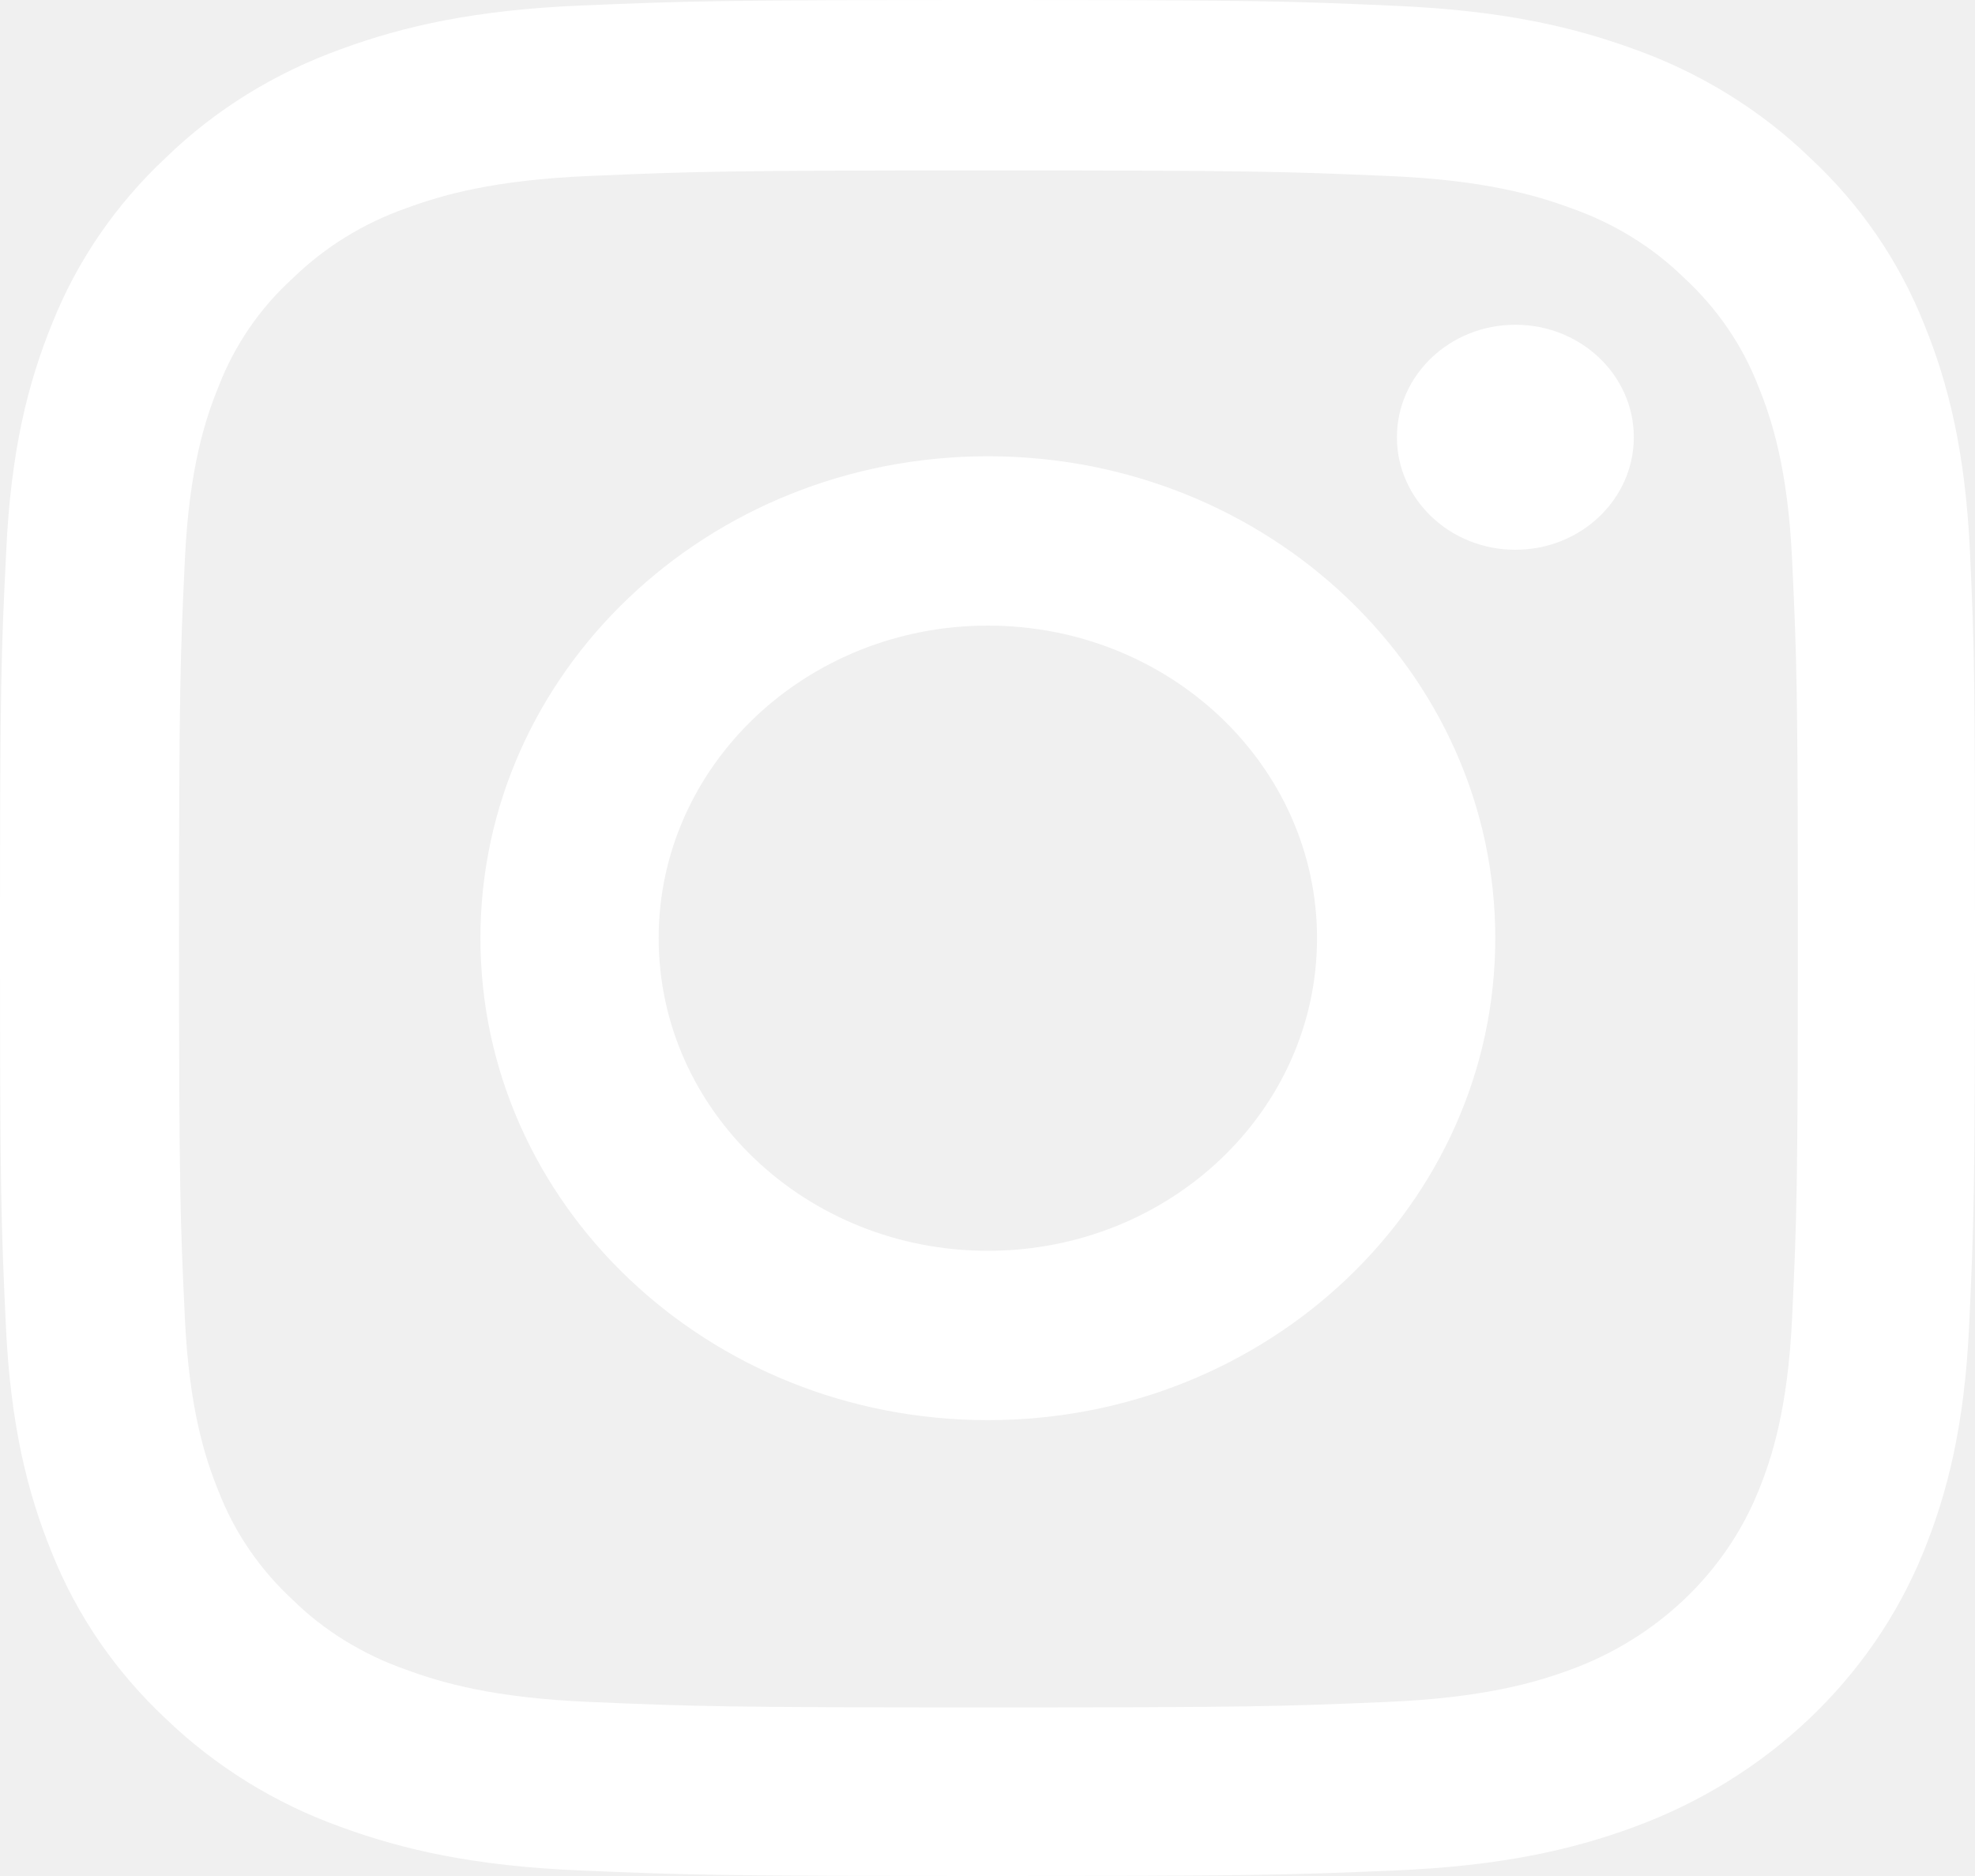
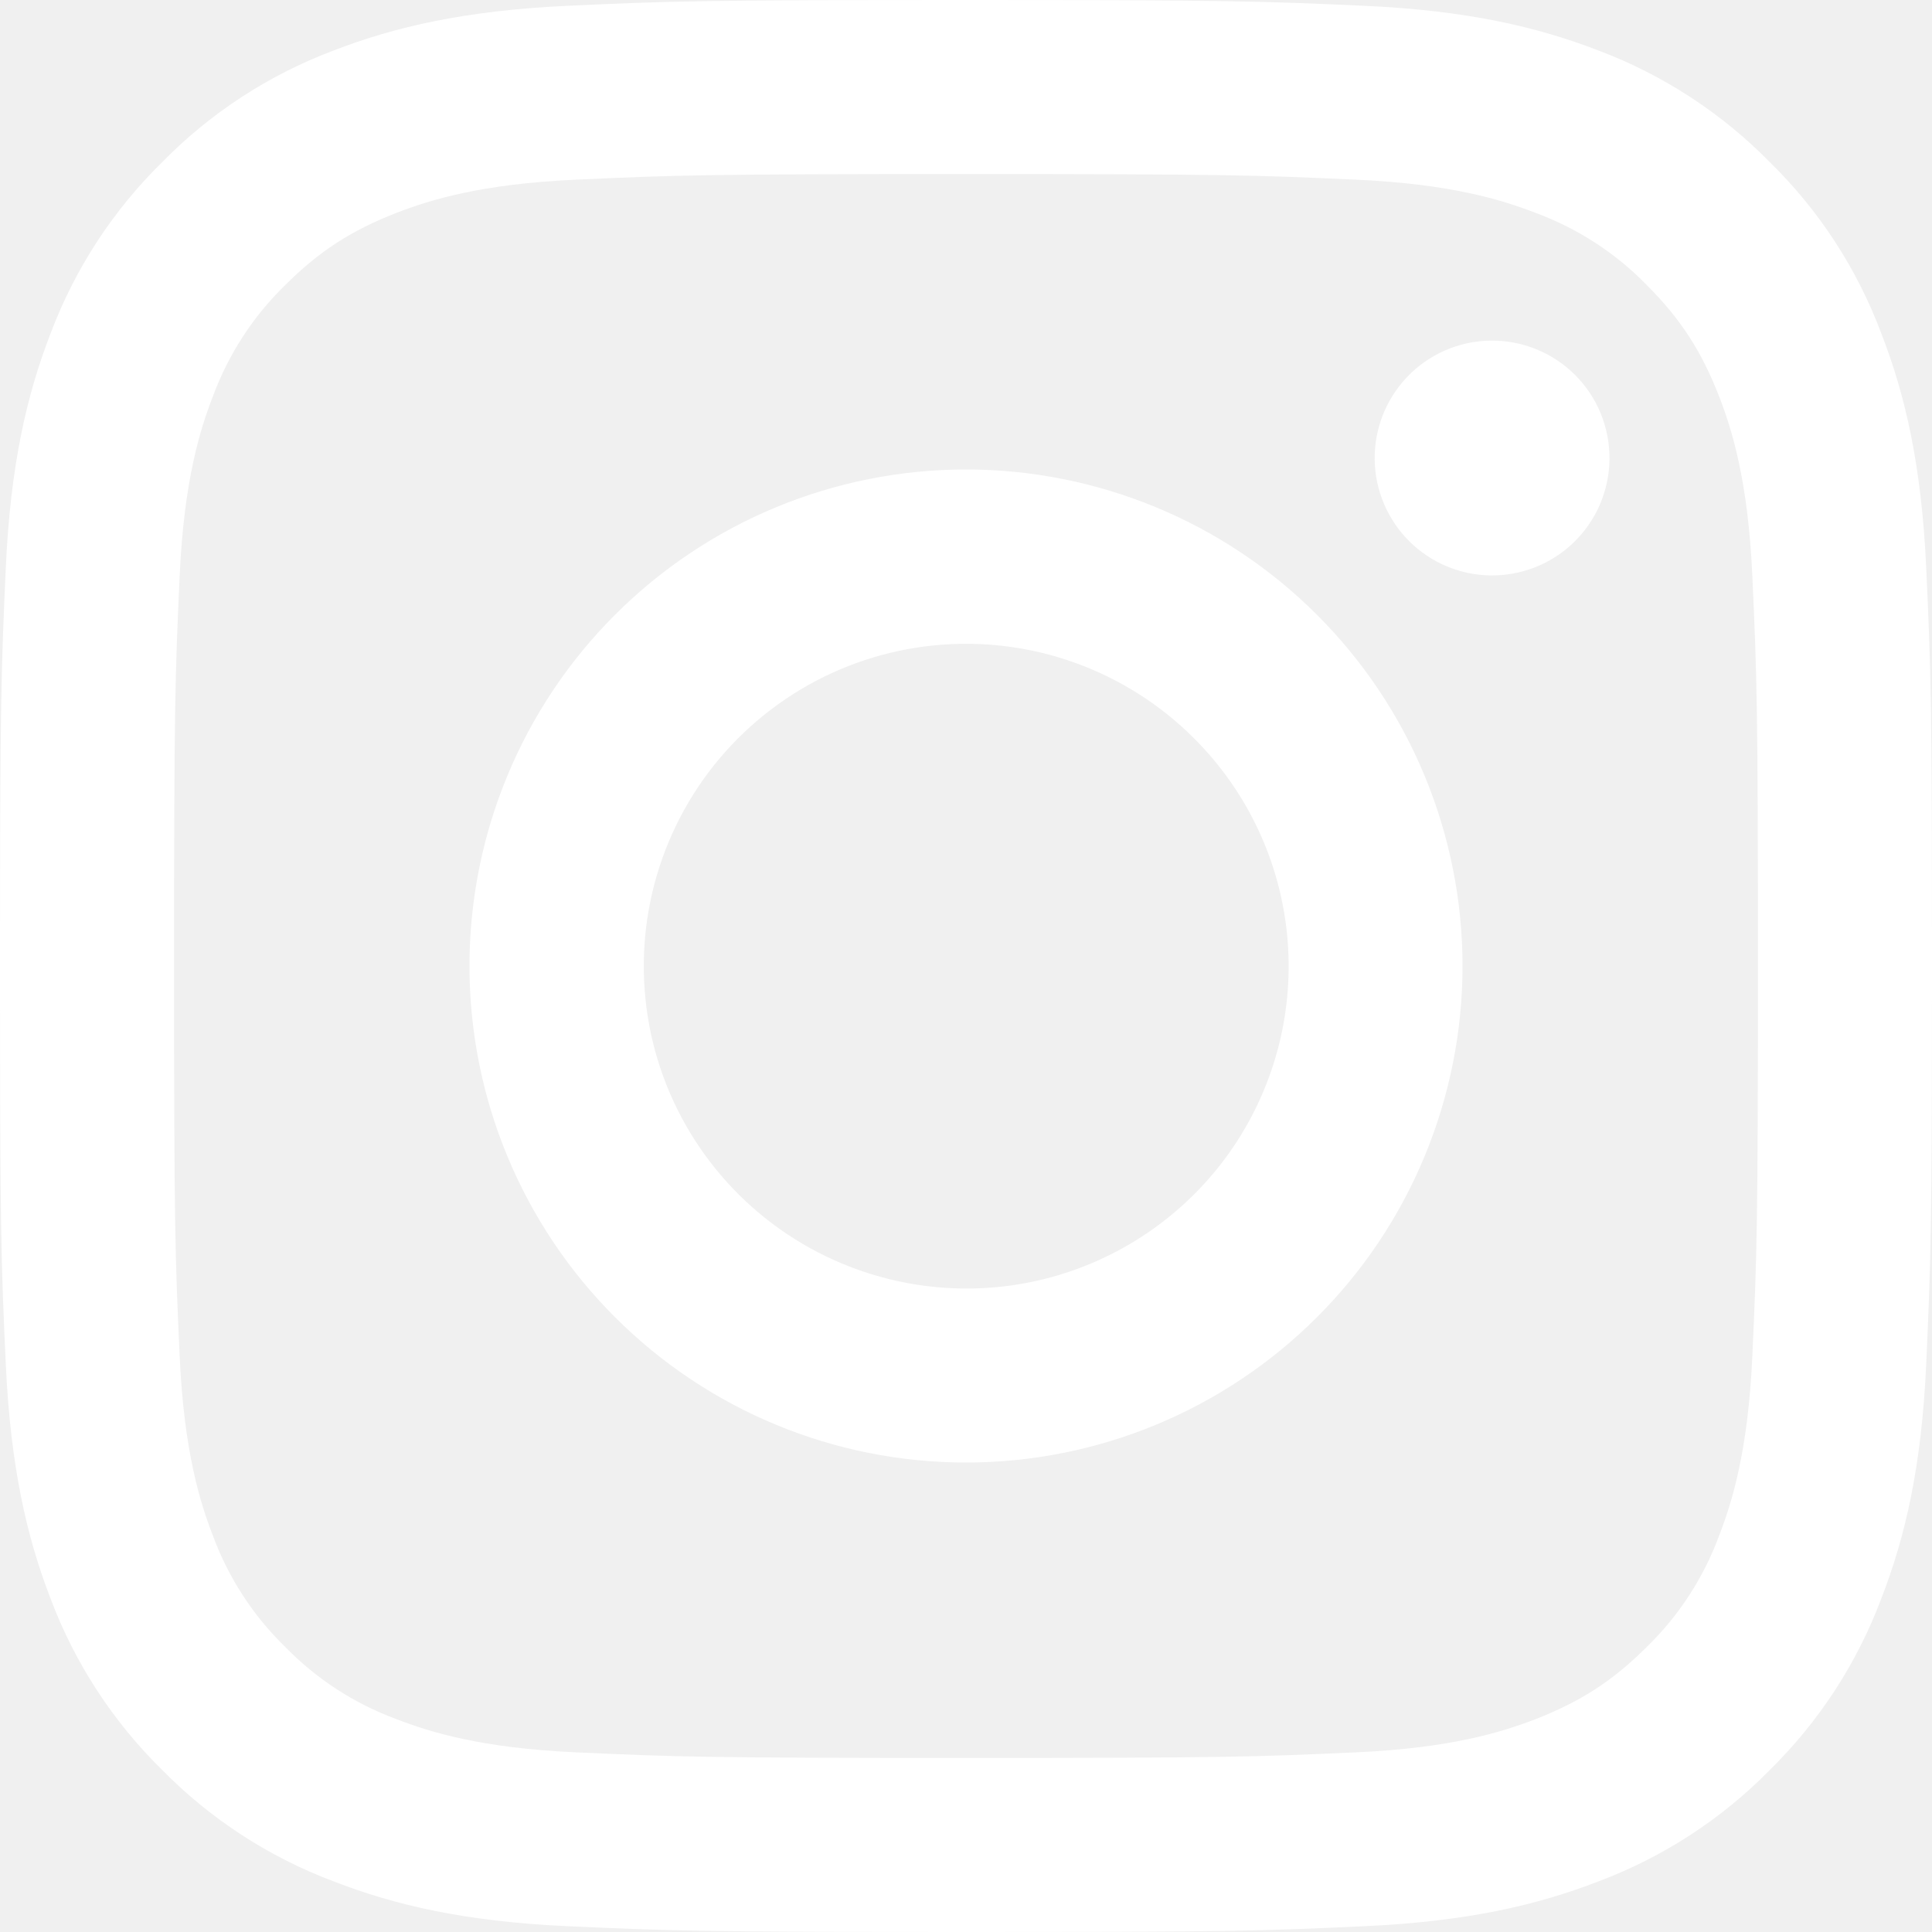
- <svg xmlns="http://www.w3.org/2000/svg" width="20" height="19" viewBox="0 0 20 19" fill="none">
-   <path d="M19.949 5.586C19.902 4.577 19.73 3.882 19.484 3.281C19.23 2.643 18.839 2.071 18.327 1.596C17.827 1.113 17.221 0.739 16.557 0.501C15.92 0.267 15.193 0.104 14.131 0.059C13.06 0.011 12.72 0 10.004 0C7.288 0 6.948 0.011 5.881 0.056C4.818 0.1 4.088 0.264 3.455 0.497C2.782 0.739 2.181 1.11 1.68 1.596C1.172 2.071 0.778 2.646 0.528 3.277C0.281 3.882 0.109 4.573 0.063 5.582C0.012 6.599 0 6.922 0 9.502C0 12.082 0.012 12.404 0.059 13.418C0.105 14.427 0.278 15.121 0.524 15.723C0.778 16.361 1.172 16.933 1.68 17.408C2.181 17.89 2.786 18.265 3.451 18.503C4.088 18.737 4.814 18.9 5.877 18.944C6.944 18.989 7.284 19 10 19C12.716 19 13.056 18.989 14.123 18.944C15.186 18.9 15.916 18.737 16.549 18.503C17.894 18.009 18.957 17 19.476 15.723C19.723 15.118 19.895 14.427 19.941 13.418C19.988 12.404 20 12.082 20 9.502C20 6.922 19.996 6.599 19.949 5.586ZM18.148 13.344C18.105 14.271 17.941 14.773 17.804 15.107C17.468 15.934 16.776 16.591 15.905 16.91C15.553 17.04 15.022 17.196 14.048 17.237C12.993 17.282 12.677 17.293 10.008 17.293C7.339 17.293 7.018 17.282 5.967 17.237C4.99 17.196 4.463 17.04 4.111 16.91C3.677 16.758 3.283 16.517 2.962 16.201C2.63 15.893 2.376 15.522 2.216 15.11C2.079 14.776 1.915 14.271 1.872 13.347C1.825 12.345 1.813 12.044 1.813 9.509C1.813 6.974 1.825 6.67 1.872 5.671C1.915 4.744 2.079 4.242 2.216 3.908C2.376 3.496 2.63 3.122 2.966 2.817C3.29 2.502 3.681 2.26 4.115 2.108C4.467 1.978 4.998 1.822 5.971 1.782C7.026 1.737 7.343 1.726 10.012 1.726C12.685 1.726 13.001 1.737 14.052 1.782C15.029 1.822 15.557 1.978 15.909 2.108C16.342 2.26 16.737 2.502 17.057 2.817C17.39 3.125 17.644 3.496 17.804 3.908C17.941 4.242 18.105 4.747 18.148 5.671C18.195 6.674 18.206 6.974 18.206 9.509C18.206 12.044 18.195 12.341 18.148 13.344Z" fill="white" />
-   <path d="M10.004 4.621C7.167 4.621 4.865 6.807 4.865 9.502C4.865 12.197 7.167 14.383 10.004 14.383C12.841 14.383 15.142 12.197 15.142 9.502C15.142 6.807 12.841 4.621 10.004 4.621ZM10.004 12.668C8.163 12.668 6.67 11.25 6.67 9.502C6.67 7.754 8.163 6.336 10.004 6.336C11.844 6.336 13.337 7.754 13.337 9.502C13.337 11.25 11.844 12.668 10.004 12.668Z" fill="white" />
-   <path d="M16.545 4.428C16.545 5.057 16.008 5.568 15.345 5.568C14.683 5.568 14.146 5.057 14.146 4.428C14.146 3.799 14.683 3.289 15.345 3.289C16.008 3.289 16.545 3.799 16.545 4.428Z" fill="white" />
+ <svg xmlns="http://www.w3.org/2000/svg" width="32" height="32" viewBox="0 0 32 32" fill="none">
+   <path fill-rule="evenodd" clip-rule="evenodd" d="M9.404 0.096C11.11 0.017 11.654 0 16 0C20.346 0 20.89 0.019 22.595 0.096C24.3 0.173 25.463 0.445 26.482 0.839C27.548 1.242 28.515 1.872 29.315 2.687C30.13 3.485 30.758 4.451 31.159 5.519C31.555 6.537 31.826 7.7 31.904 9.402C31.983 11.111 32 11.655 32 16C32 20.346 31.981 20.89 31.904 22.596C31.827 24.298 31.555 25.462 31.159 26.48C30.758 27.548 30.128 28.515 29.315 29.315C28.515 30.13 27.548 30.758 26.482 31.159C25.463 31.555 24.3 31.826 22.598 31.904C20.89 31.983 20.346 32 16 32C11.654 32 11.11 31.981 9.404 31.904C7.702 31.827 6.538 31.555 5.52 31.159C4.452 30.758 3.485 30.128 2.685 29.315C1.871 28.516 1.241 27.549 0.839 26.482C0.445 25.463 0.175 24.3 0.096 22.598C0.017 20.889 0 20.345 0 16C0 11.654 0.019 11.11 0.096 9.405C0.173 7.7 0.445 6.537 0.839 5.519C1.242 4.451 1.872 3.484 2.687 2.685C3.485 1.871 4.452 1.241 5.519 0.839C6.537 0.445 7.7 0.175 9.402 0.096H9.404ZM22.465 2.976C20.778 2.899 20.272 2.883 16 2.883C11.728 2.883 11.222 2.899 9.535 2.976C7.974 3.047 7.127 3.308 6.563 3.527C5.817 3.818 5.283 4.163 4.723 4.723C4.192 5.239 3.784 5.868 3.527 6.563C3.308 7.127 3.047 7.974 2.976 9.535C2.899 11.222 2.883 11.728 2.883 16C2.883 20.272 2.899 20.778 2.976 22.465C3.047 24.026 3.308 24.873 3.527 25.437C3.783 26.131 4.192 26.761 4.723 27.277C5.239 27.808 5.869 28.217 6.563 28.473C7.127 28.692 7.974 28.953 9.535 29.024C11.222 29.101 11.726 29.117 16 29.117C20.273 29.117 20.778 29.101 22.465 29.024C24.026 28.953 24.873 28.692 25.437 28.473C26.183 28.182 26.717 27.837 27.277 27.277C27.808 26.761 28.217 26.131 28.473 25.437C28.692 24.873 28.953 24.026 29.024 22.465C29.101 20.778 29.117 20.272 29.117 16C29.117 11.728 29.101 11.222 29.024 9.535C28.953 7.974 28.692 7.127 28.473 6.563C28.182 5.817 27.837 5.283 27.277 4.723C26.761 4.192 26.132 3.784 25.437 3.527C24.873 3.308 24.026 3.047 22.465 2.976ZM13.956 20.932C15.098 21.407 16.369 21.472 17.552 21.114C18.735 20.756 19.758 19.998 20.445 18.971C21.131 17.943 21.44 16.708 21.318 15.478C21.196 14.248 20.65 13.098 19.774 12.226C19.216 11.668 18.541 11.241 17.798 10.975C17.055 10.709 16.262 10.611 15.477 10.689C14.692 10.766 13.933 11.017 13.256 11.423C12.58 11.829 12.001 12.379 11.563 13.035C11.124 13.692 10.837 14.437 10.721 15.217C10.605 15.998 10.664 16.795 10.892 17.55C11.121 18.305 11.515 19 12.045 19.585C12.575 20.17 13.227 20.63 13.956 20.932ZM10.185 10.185C10.948 9.421 11.855 8.815 12.853 8.402C13.851 7.989 14.92 7.776 16 7.776C17.08 7.776 18.149 7.989 19.147 8.402C20.145 8.815 21.052 9.421 21.815 10.185C22.579 10.948 23.185 11.855 23.598 12.853C24.011 13.851 24.224 14.92 24.224 16C24.224 17.08 24.011 18.149 23.598 19.147C23.185 20.145 22.579 21.052 21.815 21.815C20.273 23.358 18.181 24.224 16 24.224C13.819 24.224 11.727 23.358 10.185 21.815C8.642 20.273 7.776 18.181 7.776 16C7.776 13.819 8.642 11.727 10.185 10.185ZM26.048 9.001C26.237 8.822 26.389 8.608 26.494 8.369C26.598 8.131 26.654 7.875 26.658 7.614C26.662 7.354 26.613 7.096 26.516 6.855C26.418 6.614 26.273 6.395 26.089 6.211C25.905 6.027 25.686 5.882 25.445 5.784C25.204 5.686 24.945 5.638 24.685 5.642C24.425 5.645 24.168 5.701 23.93 5.806C23.692 5.911 23.477 6.062 23.299 6.252C22.952 6.62 22.762 7.109 22.769 7.614C22.776 8.12 22.981 8.603 23.338 8.961C23.696 9.319 24.179 9.523 24.685 9.531C25.191 9.538 25.68 9.348 26.048 9.001Z" fill="white" />
</svg>
